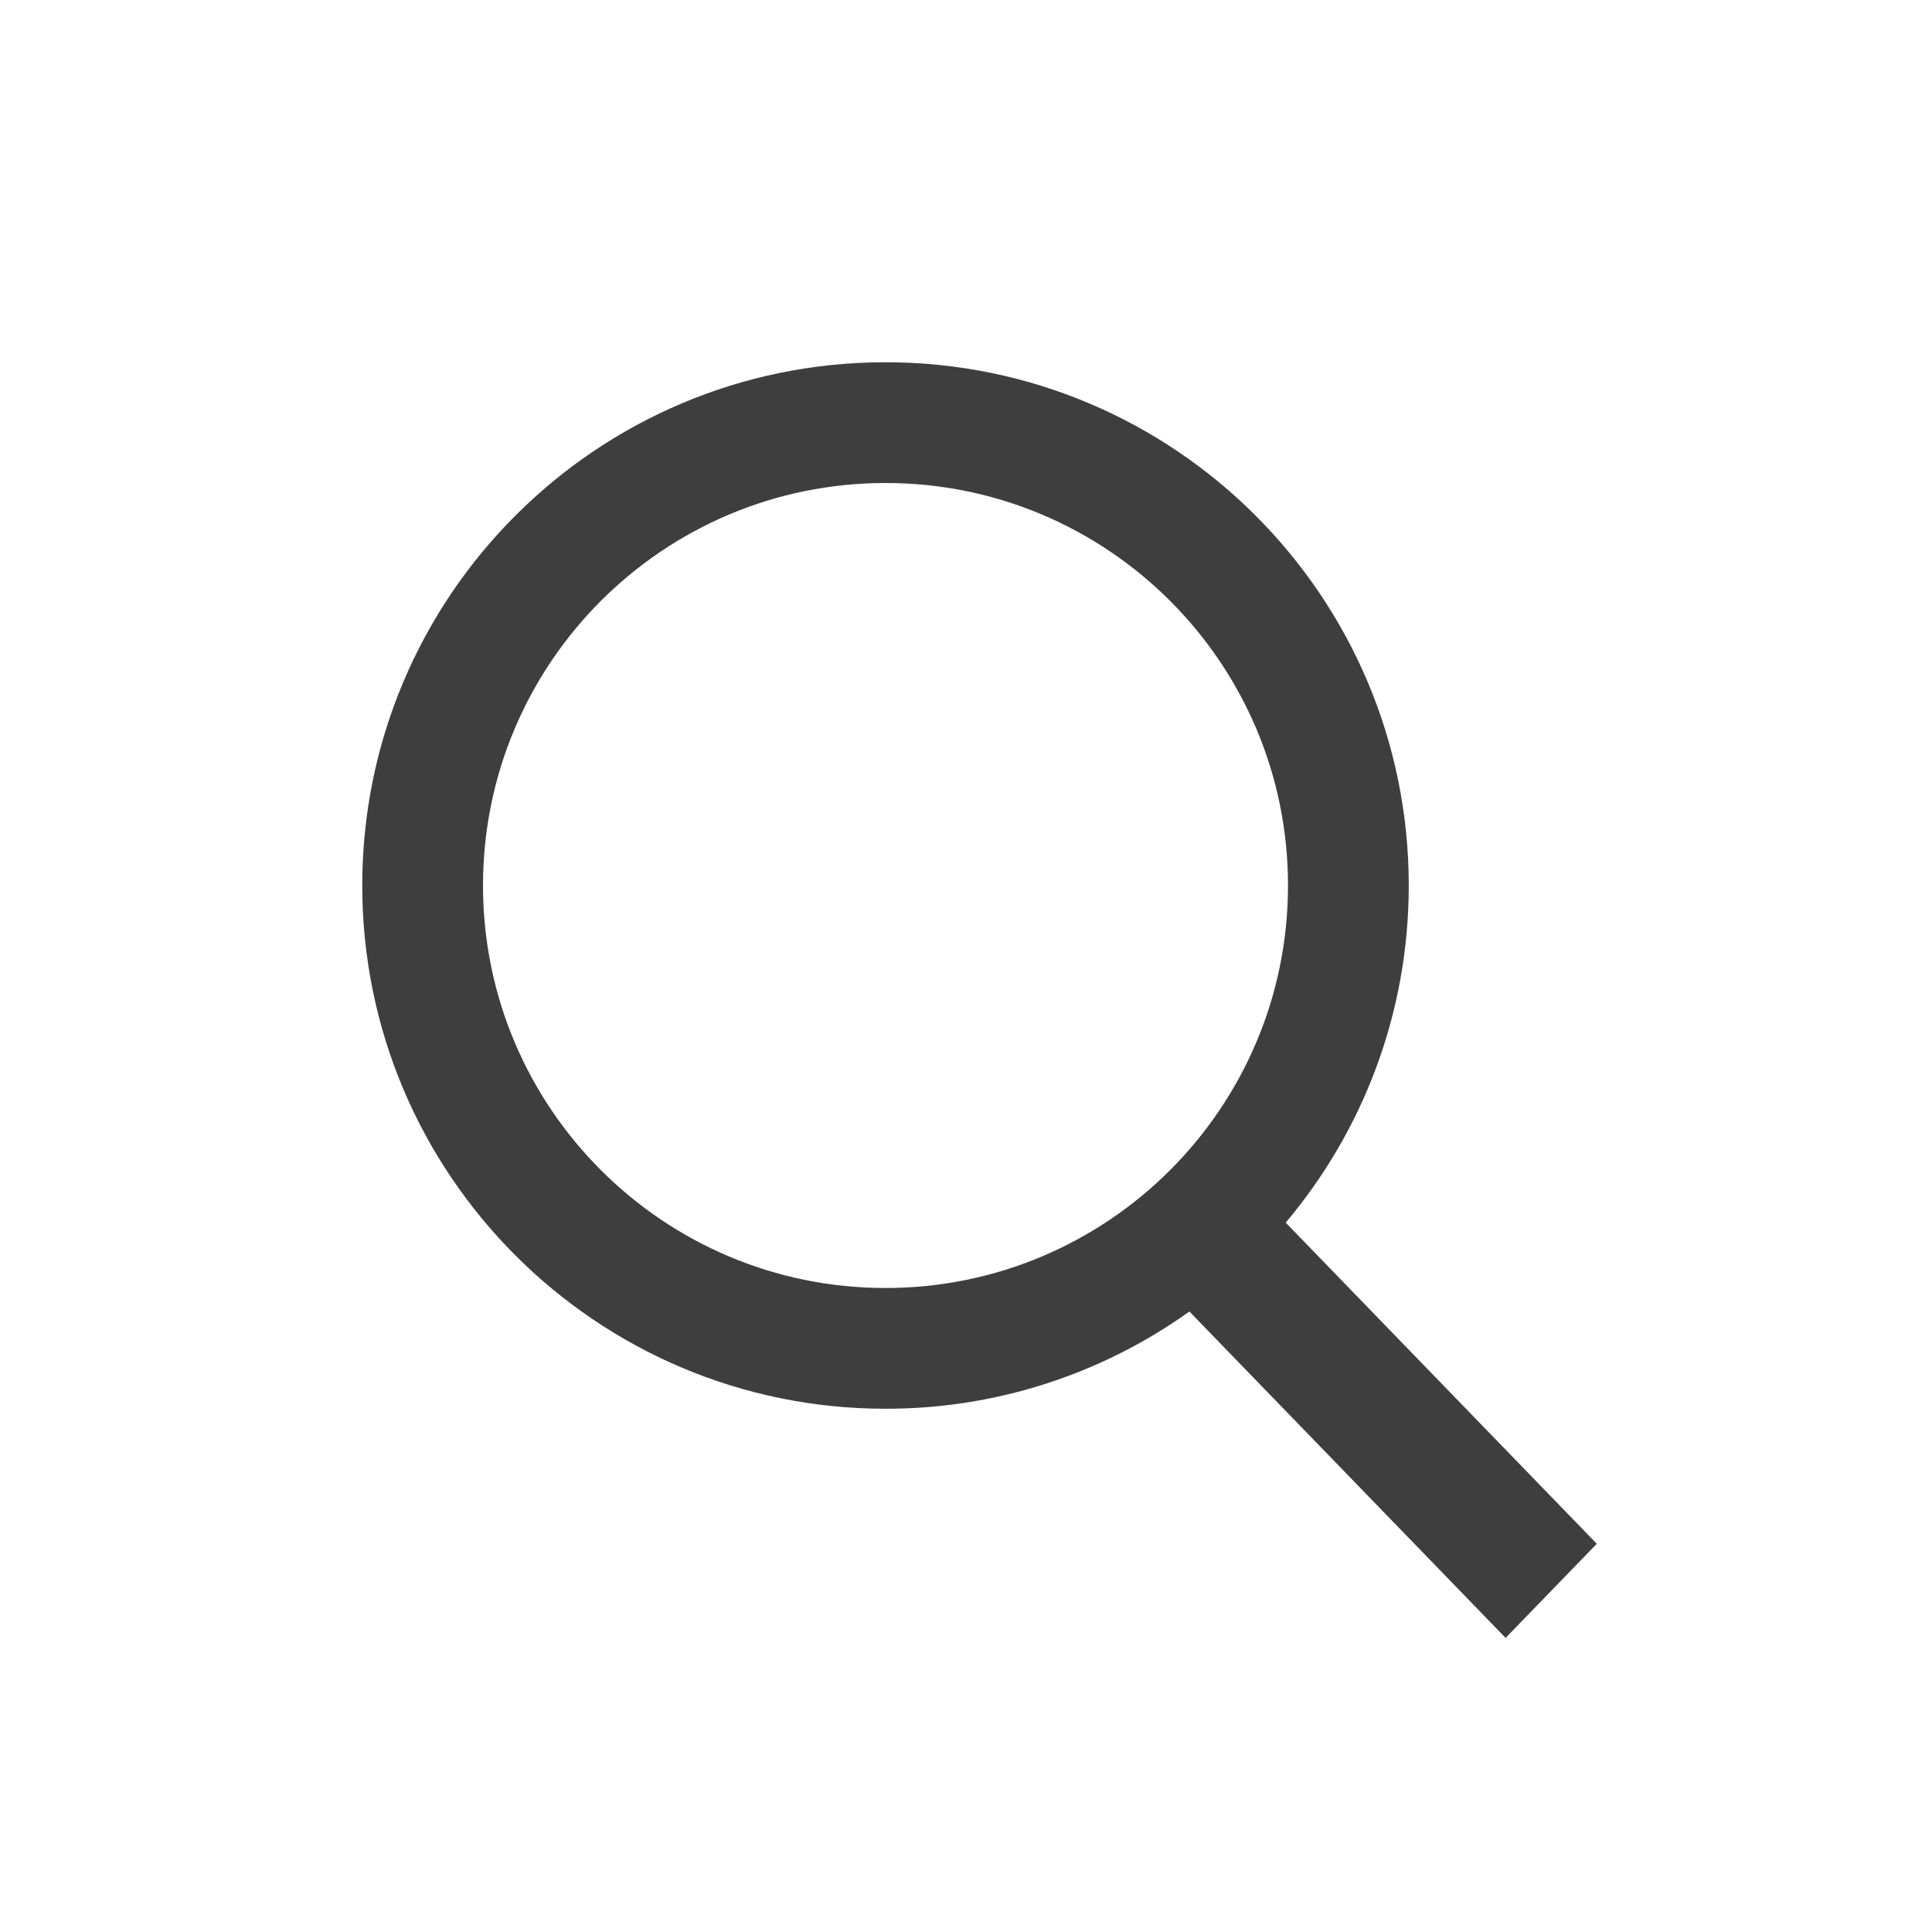
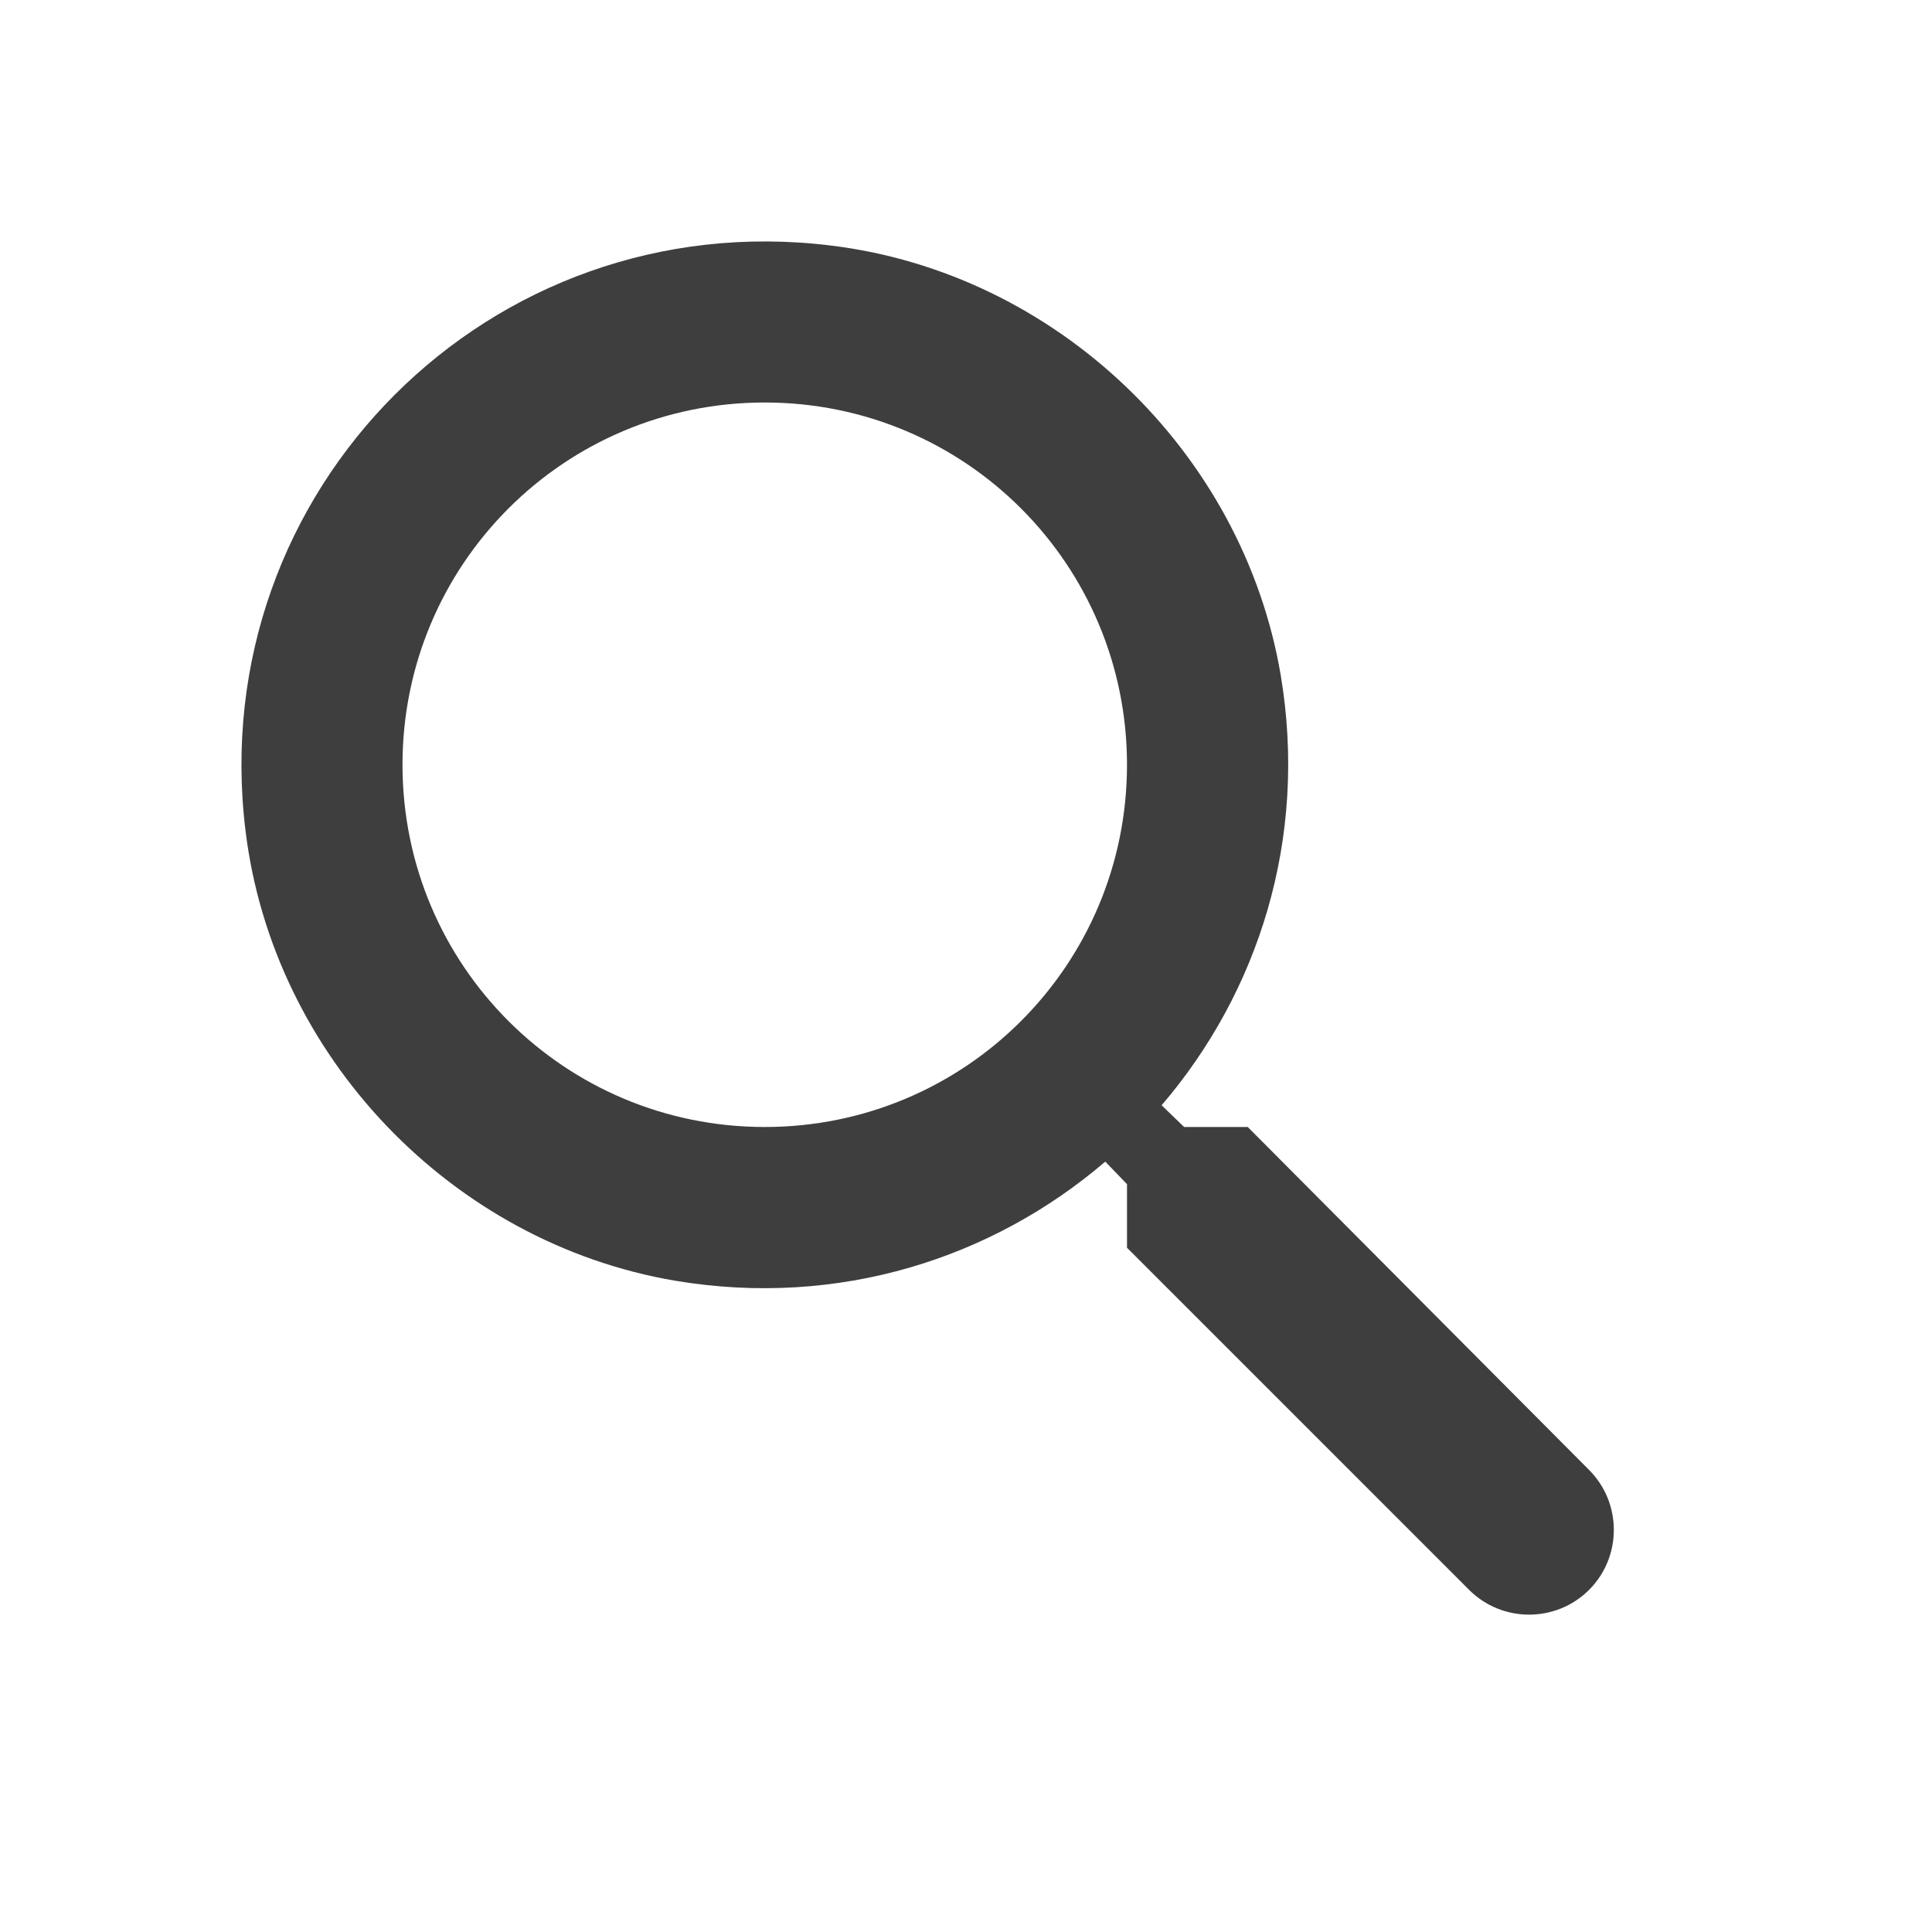
- <svg xmlns="http://www.w3.org/2000/svg" t="1630080237278" class="icon" viewBox="0 0 1024 1024" version="1.1" p-id="6617" width="200" height="200">
-   <defs>
-     <style type="text/css" />
-   </defs>
-   <path d="M469.333 192c153.174 0 277.334 124.16 277.334 277.333 0 68.054-24.534 130.411-65.216 178.688L846.336 818.24l-48.341 49.877L630.4 695.125a276.053 276.053 0 0 1-161.067 51.542C316.16 746.667 192 622.507 192 469.333S316.16 192 469.333 192z m0 64C351.51 256 256 351.51 256 469.333s95.51 213.334 213.333 213.334 213.334-95.51 213.334-213.334S587.157 256 469.333 256z" p-id="6618" fill="#3e3e3e" />
+ <svg xmlns="http://www.w3.org/2000/svg" height="48px" viewBox="0 0 24 24" width="48px" fill="#3e3e3e">
+   <path d="M0 0h24v24H0V0z" fill="none" />
+   <path d="M15.5 14h-.79l-.28-.27c1.2-1.4 1.82-3.31 1.48-5.34-.47-2.78-2.79-5-5.59-5.34-4.23-.52-7.79 3.04-7.27 7.27.34 2.8 2.56 5.12 5.34 5.59 2.03.34 3.94-.28 5.34-1.48l.27.28v.79l4.25 4.25c.41.41 1.08.41 1.49 0 .41-.41.41-1.08 0-1.49L15.5 14zm-6 0C7.01 14 5 11.99 5 9.5S7.01 5 9.5 5 14 7.01 14 9.5 11.99 14 9.5 14z" />
</svg>
